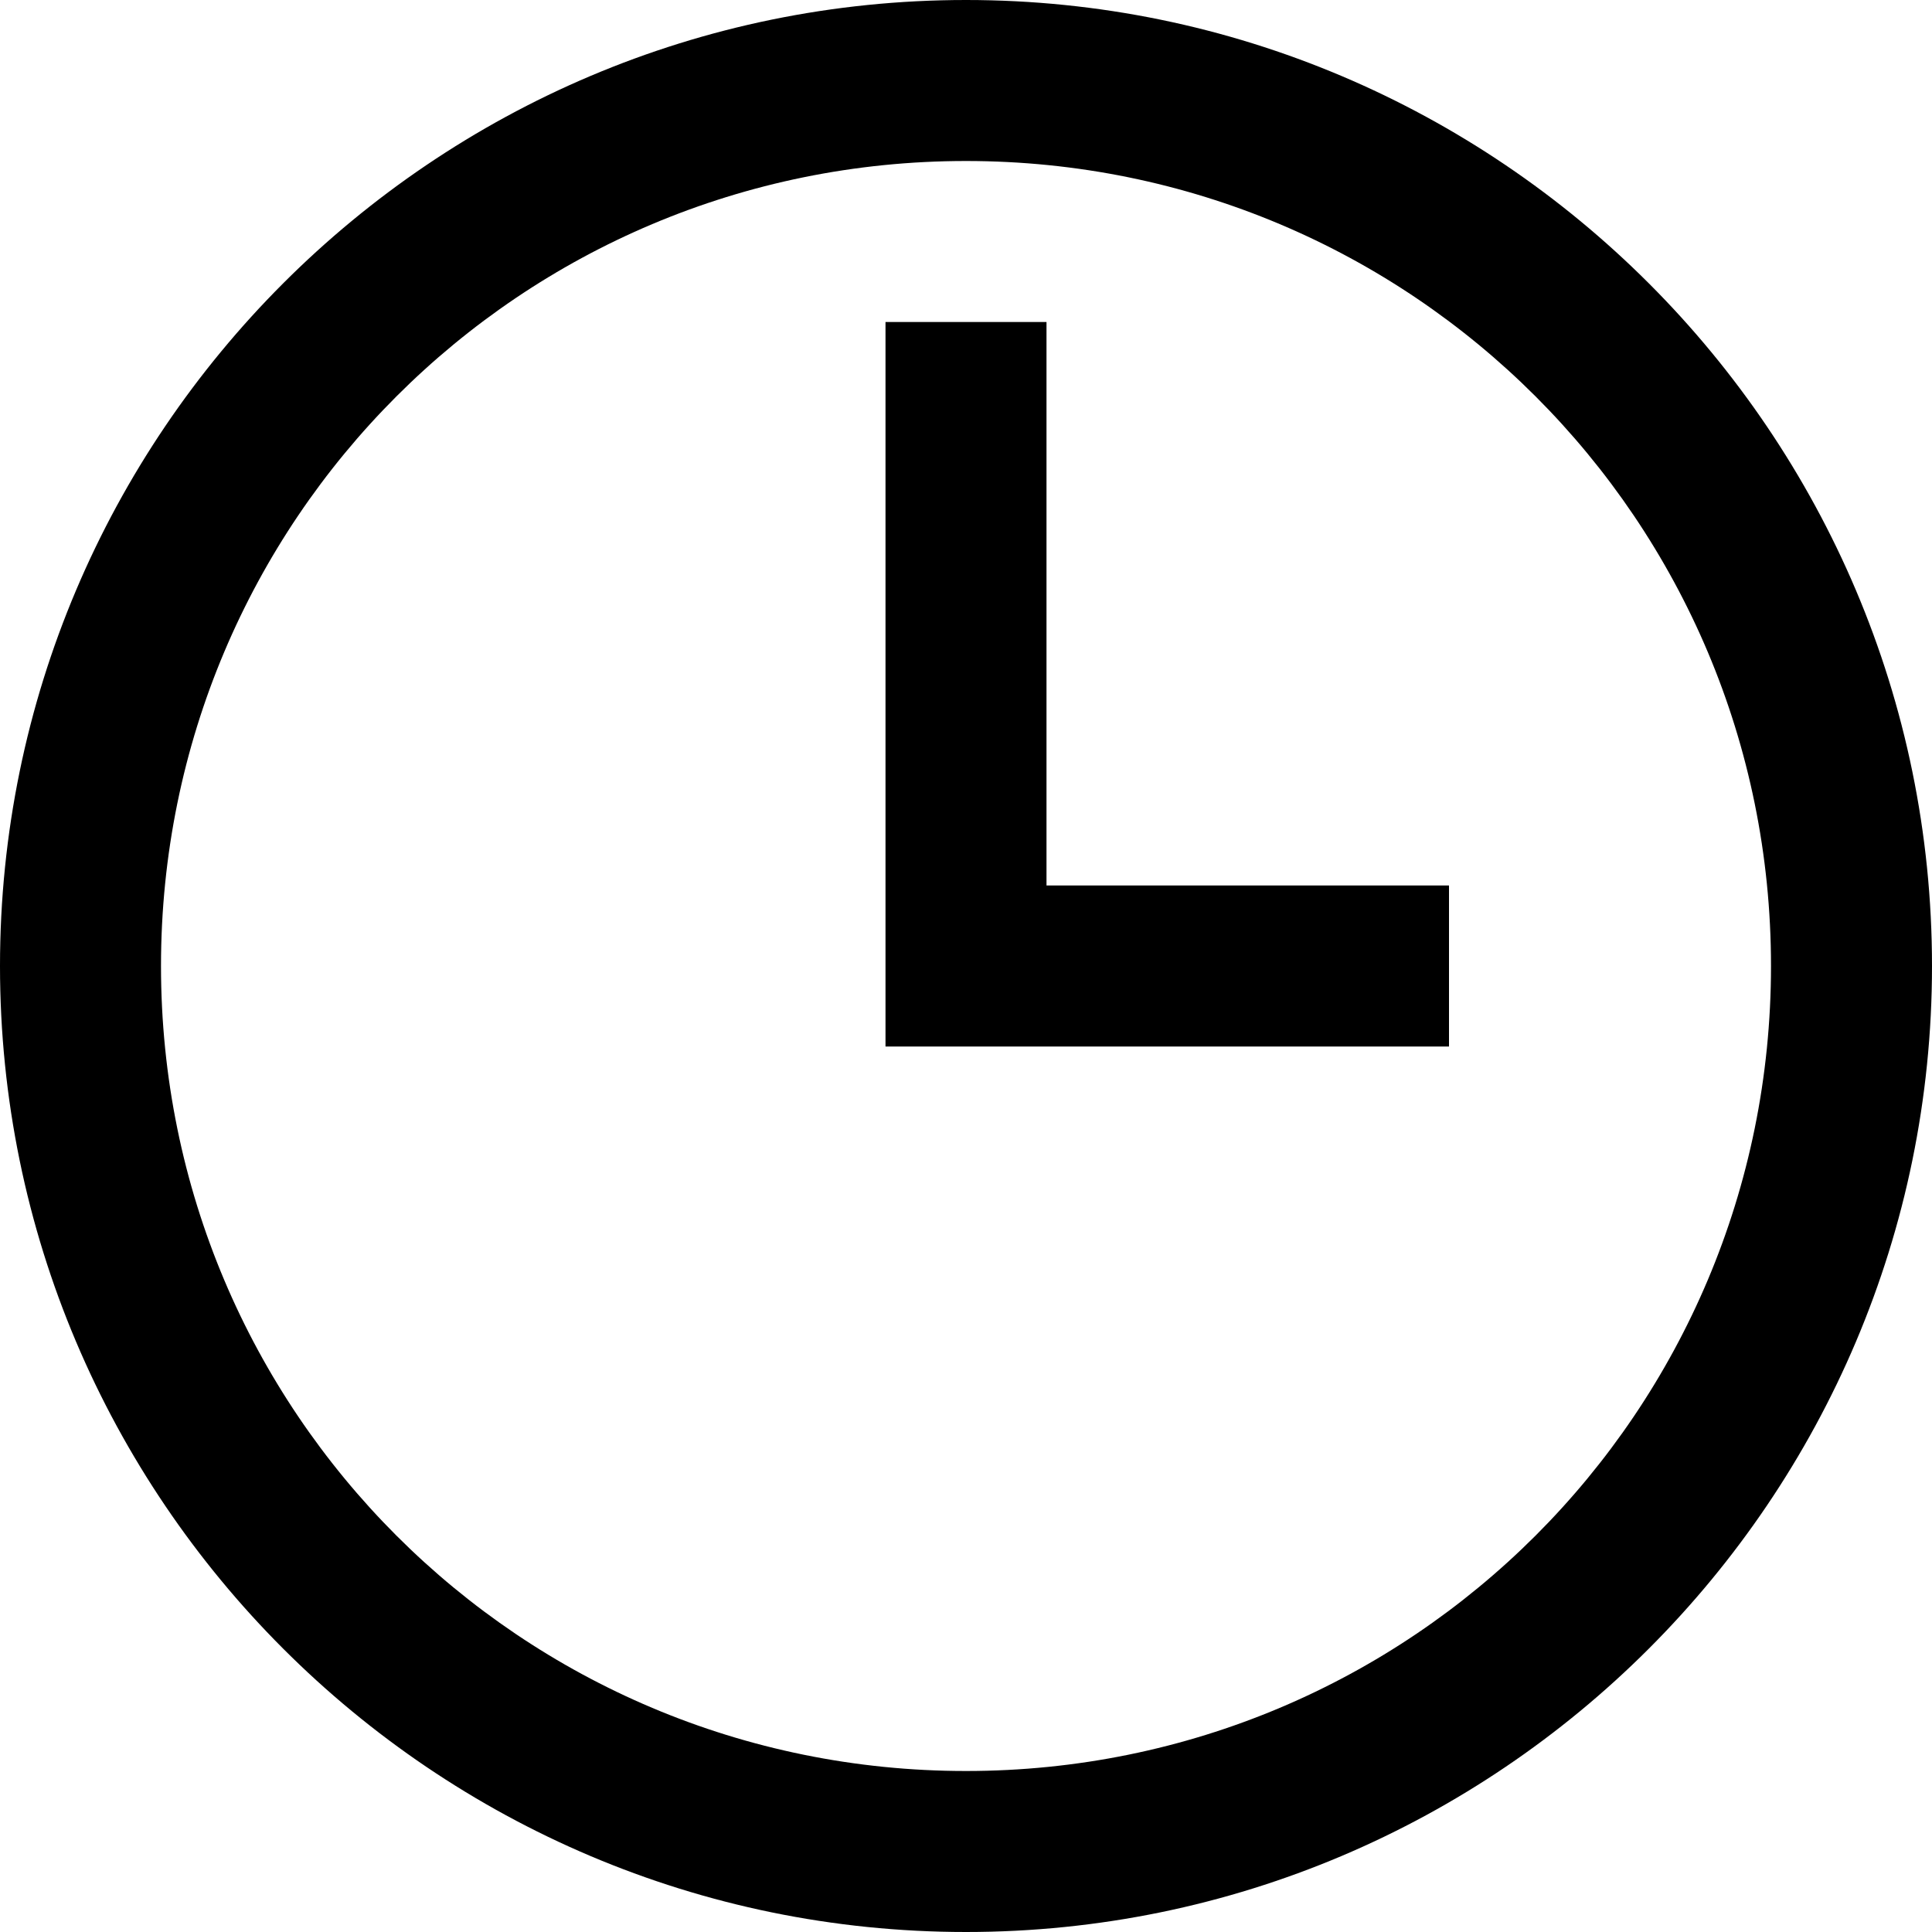
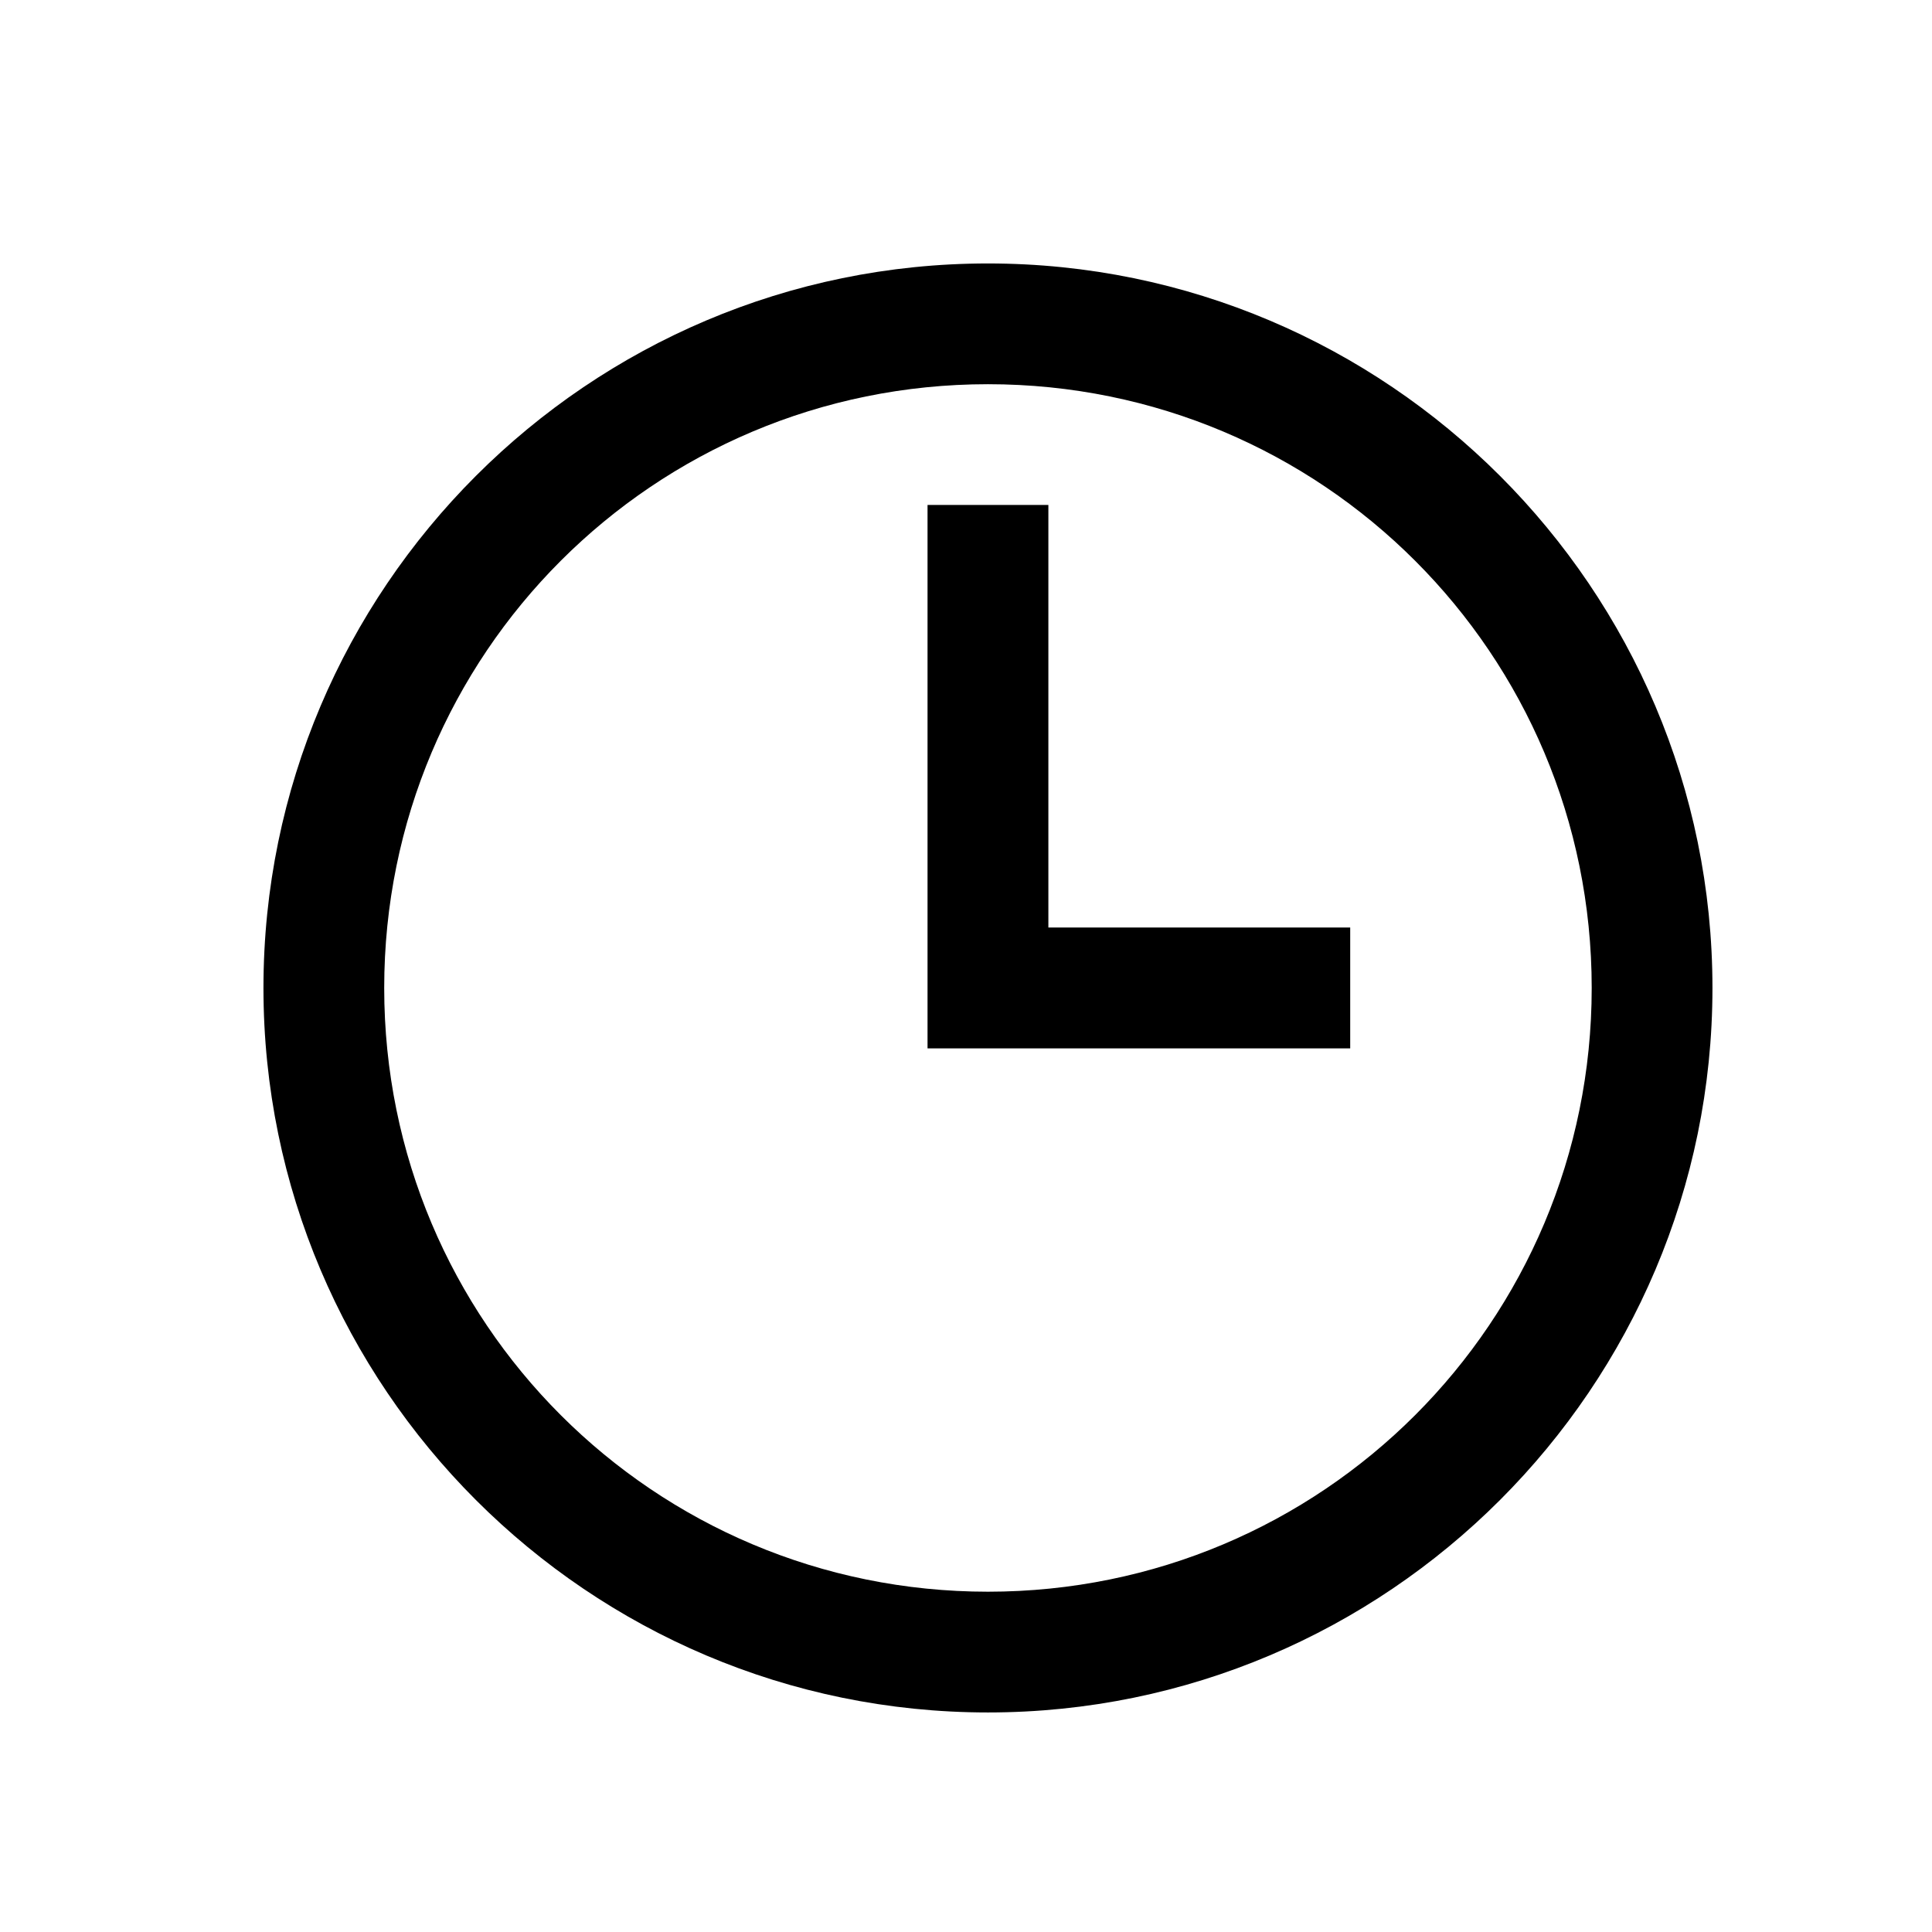
- <svg xmlns="http://www.w3.org/2000/svg" width="24" height="24" viewBox="0 0 24 24">
-   <path d="M12,0 C5.383,0 0,5.383 0,12 C0,18.617 5.383,24 12,24 C18.617,24 24,18.617 24,12 C24,5.383 18.617,0 12,0 Z M12,2 C17.535,2 22,6.465 22,12 C22,17.535 17.535,22 12,22 C6.465,22 2,17.535 2,12 C2,6.465 6.465,2 12,2 Z M11,4 L11,13 L18,13 L18,11 L13,11 L13,4 L11,4 Z" />
+ <svg xmlns="http://www.w3.org/2000/svg" width="22" height="22" viewBox="0 0 22 22">
+   <path d="M11.25,3 C6.701,3 3,6.701 3,11.25 C3,15.799 6.701,19.5 11.25,19.5 C15.799,19.5 19.5,15.799 19.5,11.25 C19.5,6.701 15.799,3 11.25,3 Z M11.25,4.375 C15.055,4.375 18.125,7.445 18.125,11.25 C18.125,15.055 15.055,18.125 11.25,18.125 C7.445,18.125 4.375,15.055 4.375,11.25 C4.375,7.445 7.445,4.375 11.25,4.375 Z M10.562,5.75 L10.562,11.938 L15.375,11.938 L15.375,10.562 L11.938,10.562 L11.938,5.75 L10.562,5.75 Z" />
</svg>
